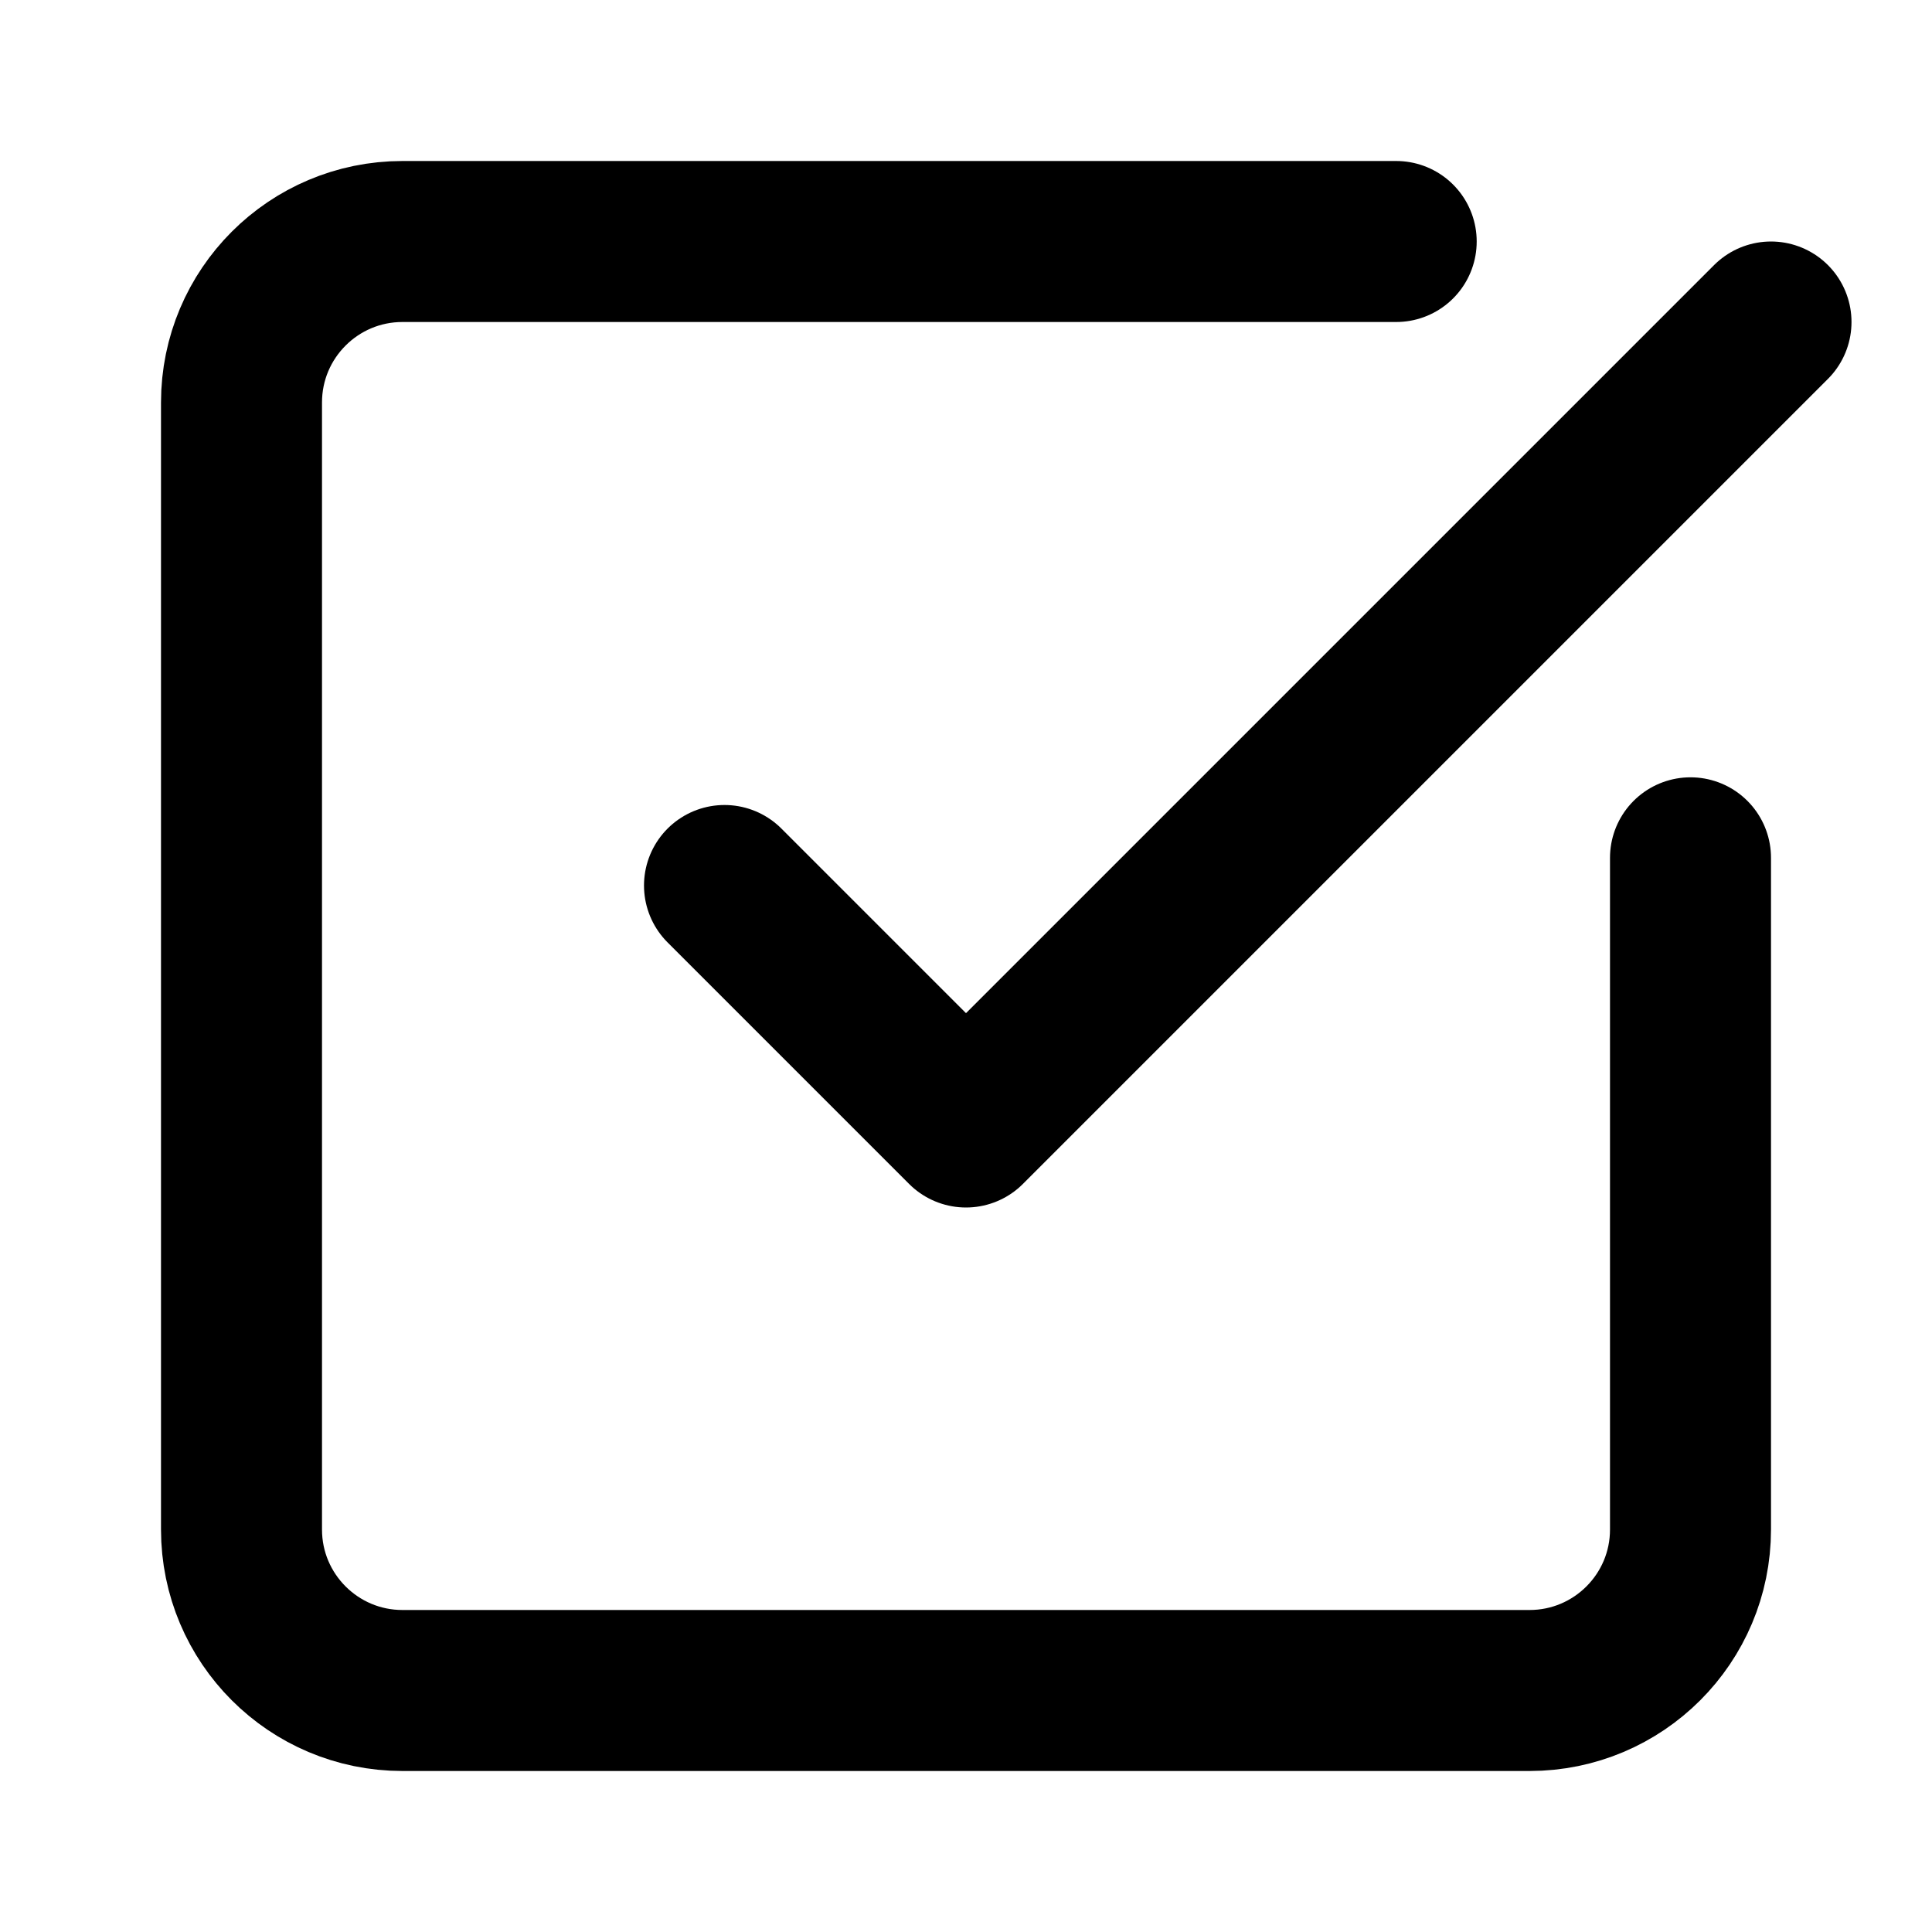
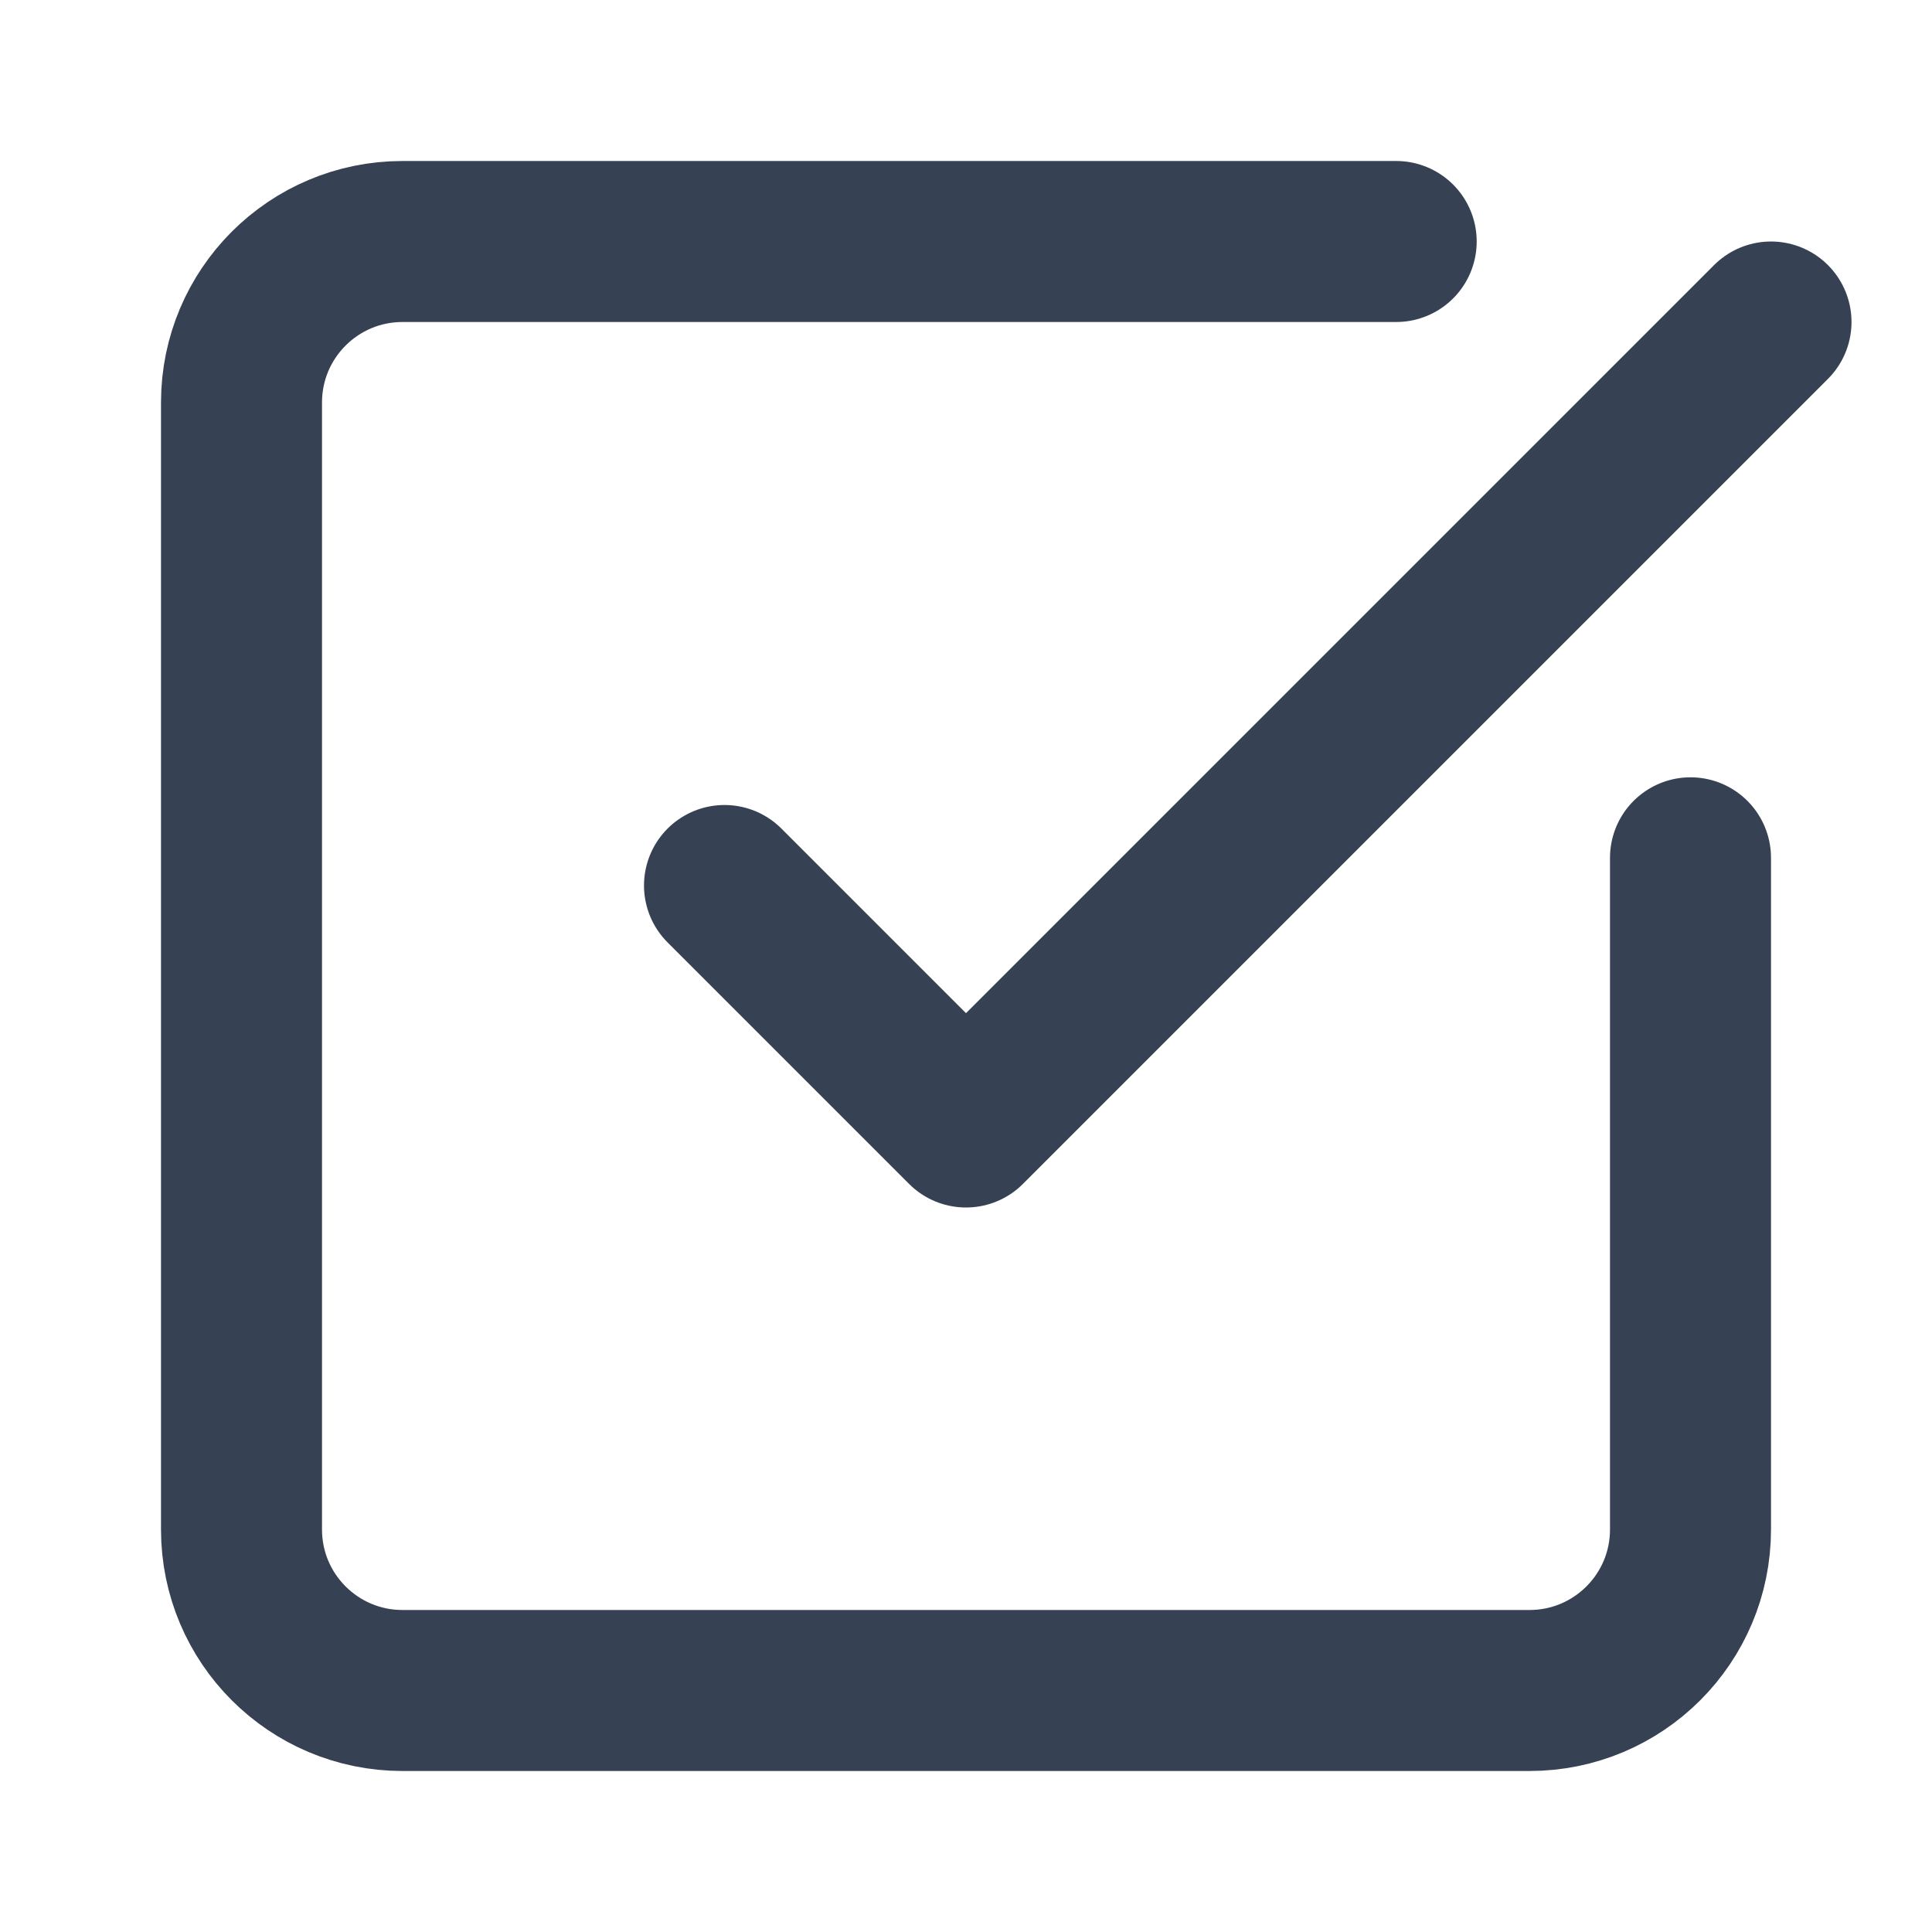
- <svg xmlns="http://www.w3.org/2000/svg" width="24" height="24" viewBox="0 0 24 24" fill="none" stroke="currentColor" stroke-width="2" stroke-linecap="round" stroke-linejoin="round" class="lucide lucide-square-check-big h-4 w-4 text-white" aria-hidden="true">
+ <svg xmlns="http://www.w3.org/2000/svg" width="16" height="16" viewBox="0 0 24 24" fill="none" stroke="#364153" stroke-width="2" stroke-linecap="round" stroke-linejoin="round" class="lucide lucide-square-check-big h-4 w-4 text-white" aria-hidden="true">
  <path d="M21 10.656V19a2 2 0 0 1-2 2H5a2 2 0 0 1-2-2V5a2 2 0 0 1 2-2h12.344" />
  <path d="m9 11 3 3L22 4" />
</svg>
